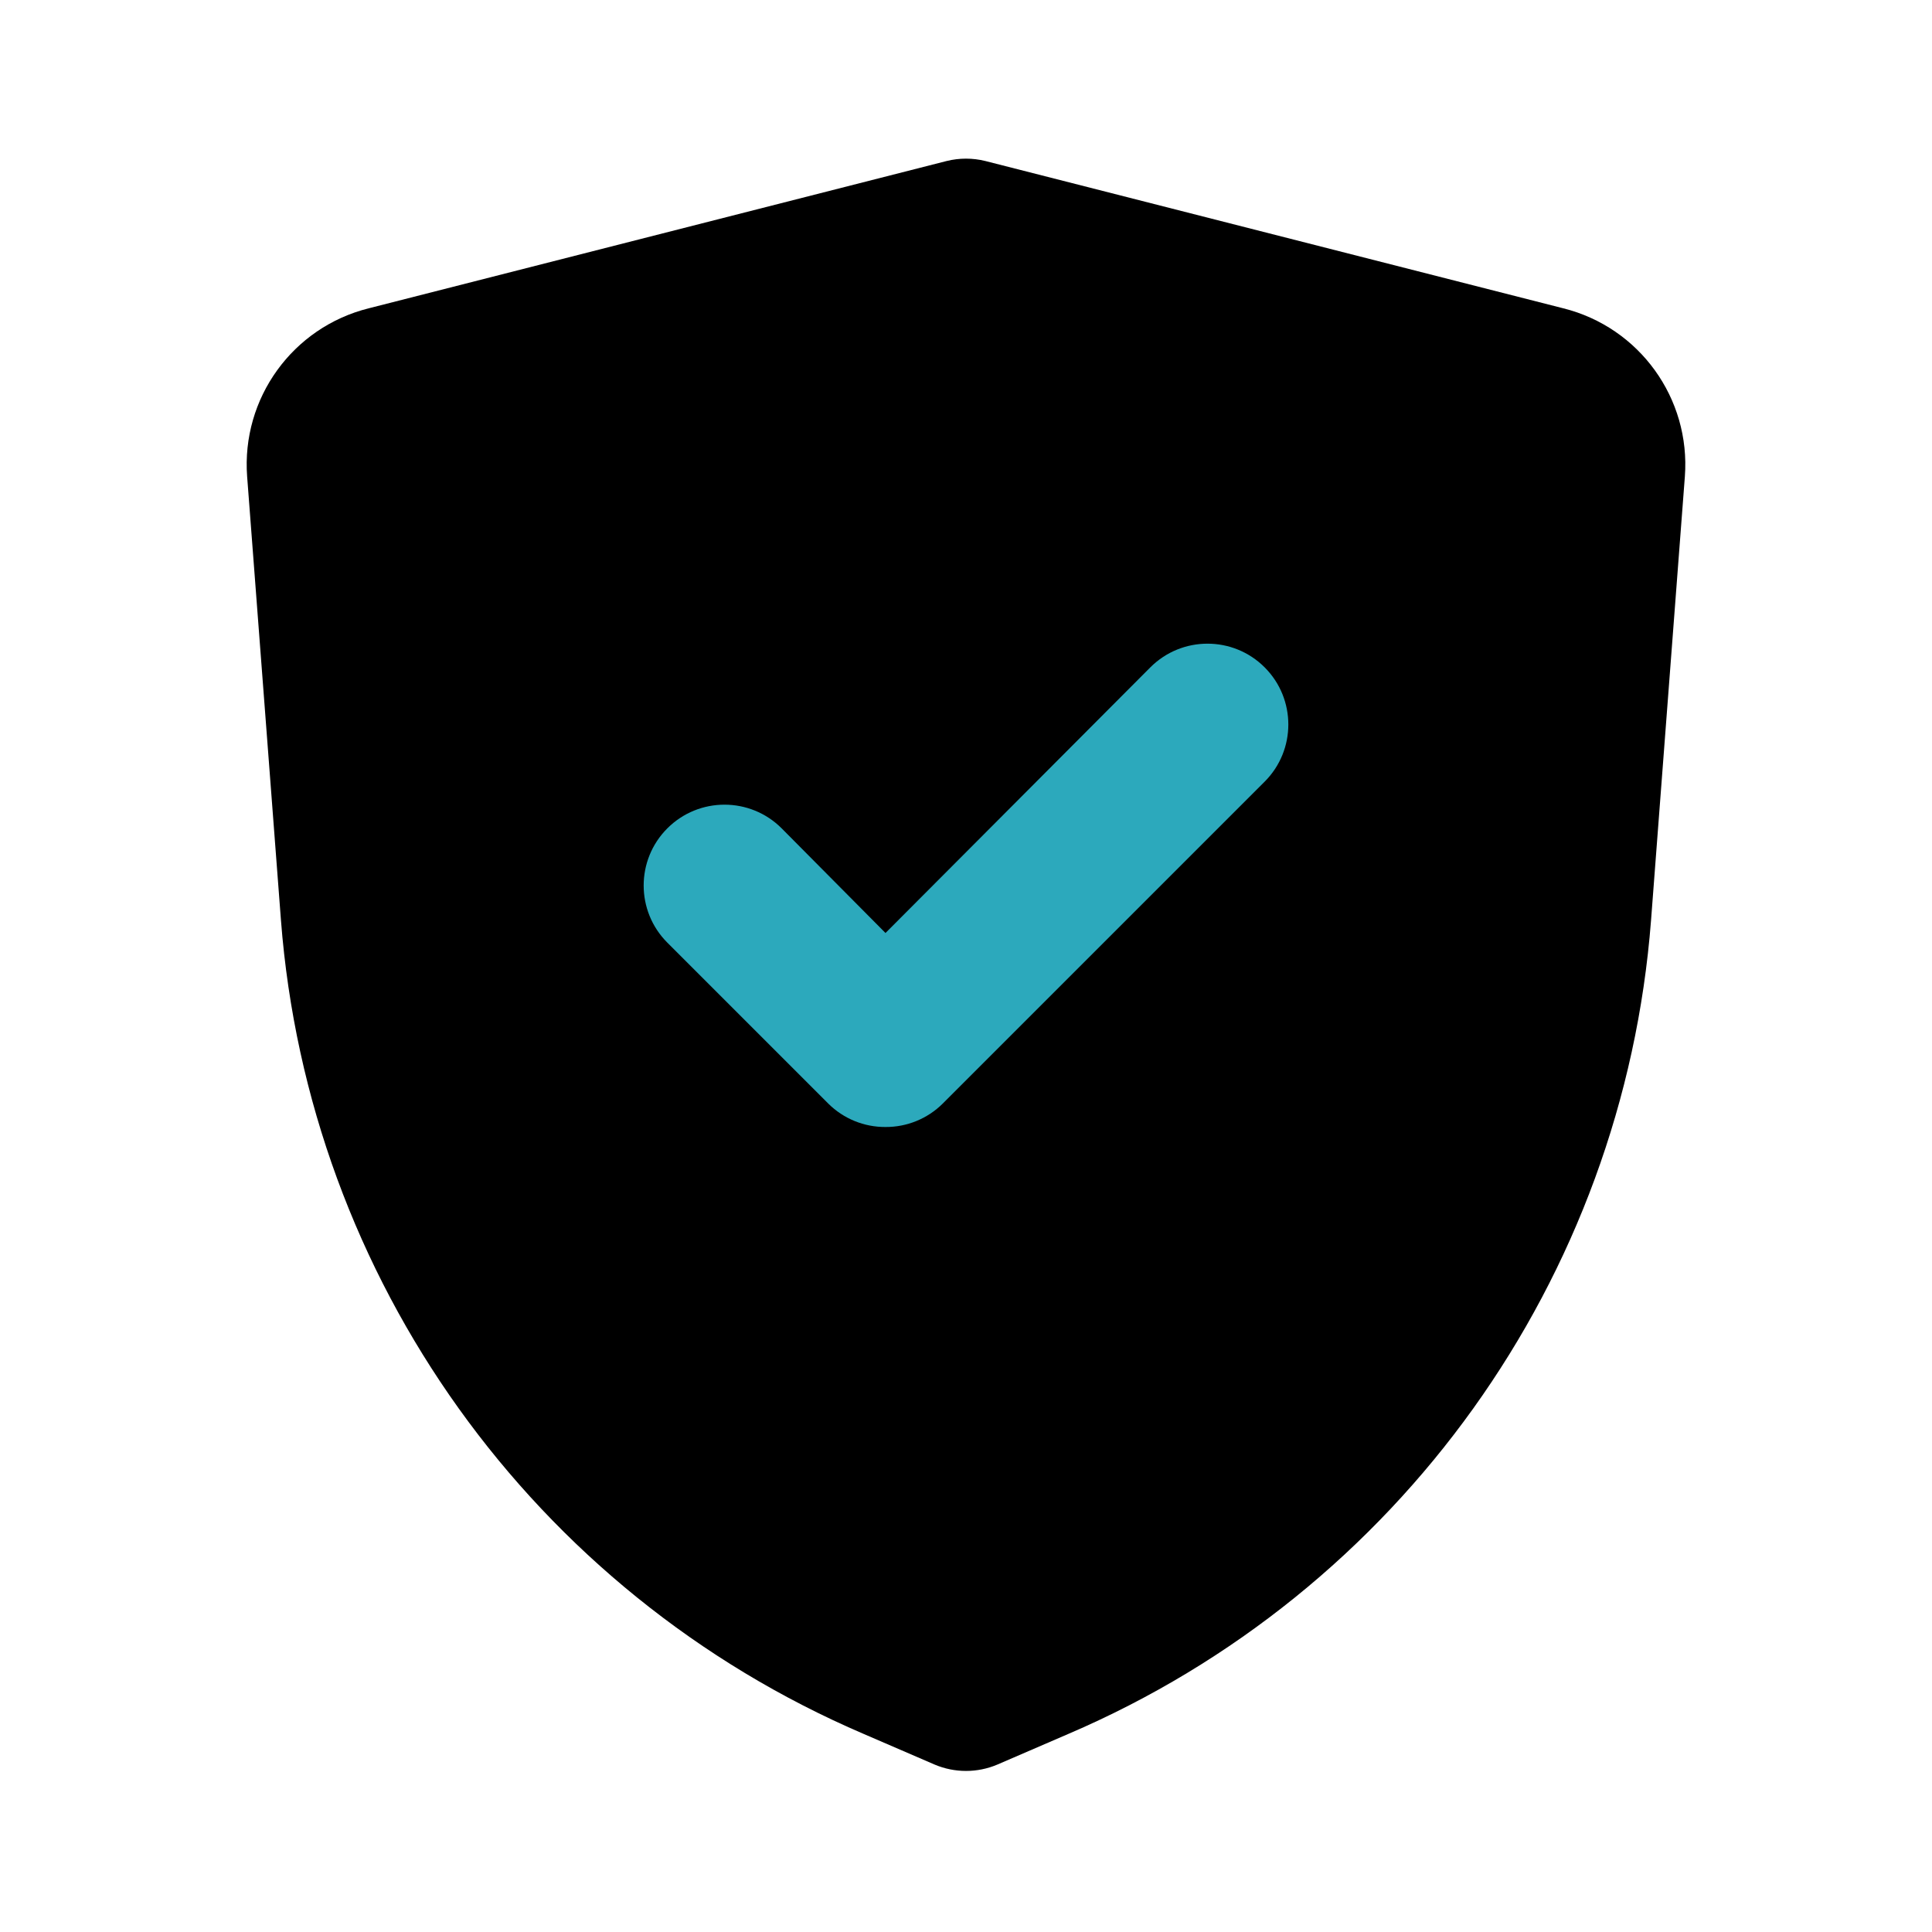
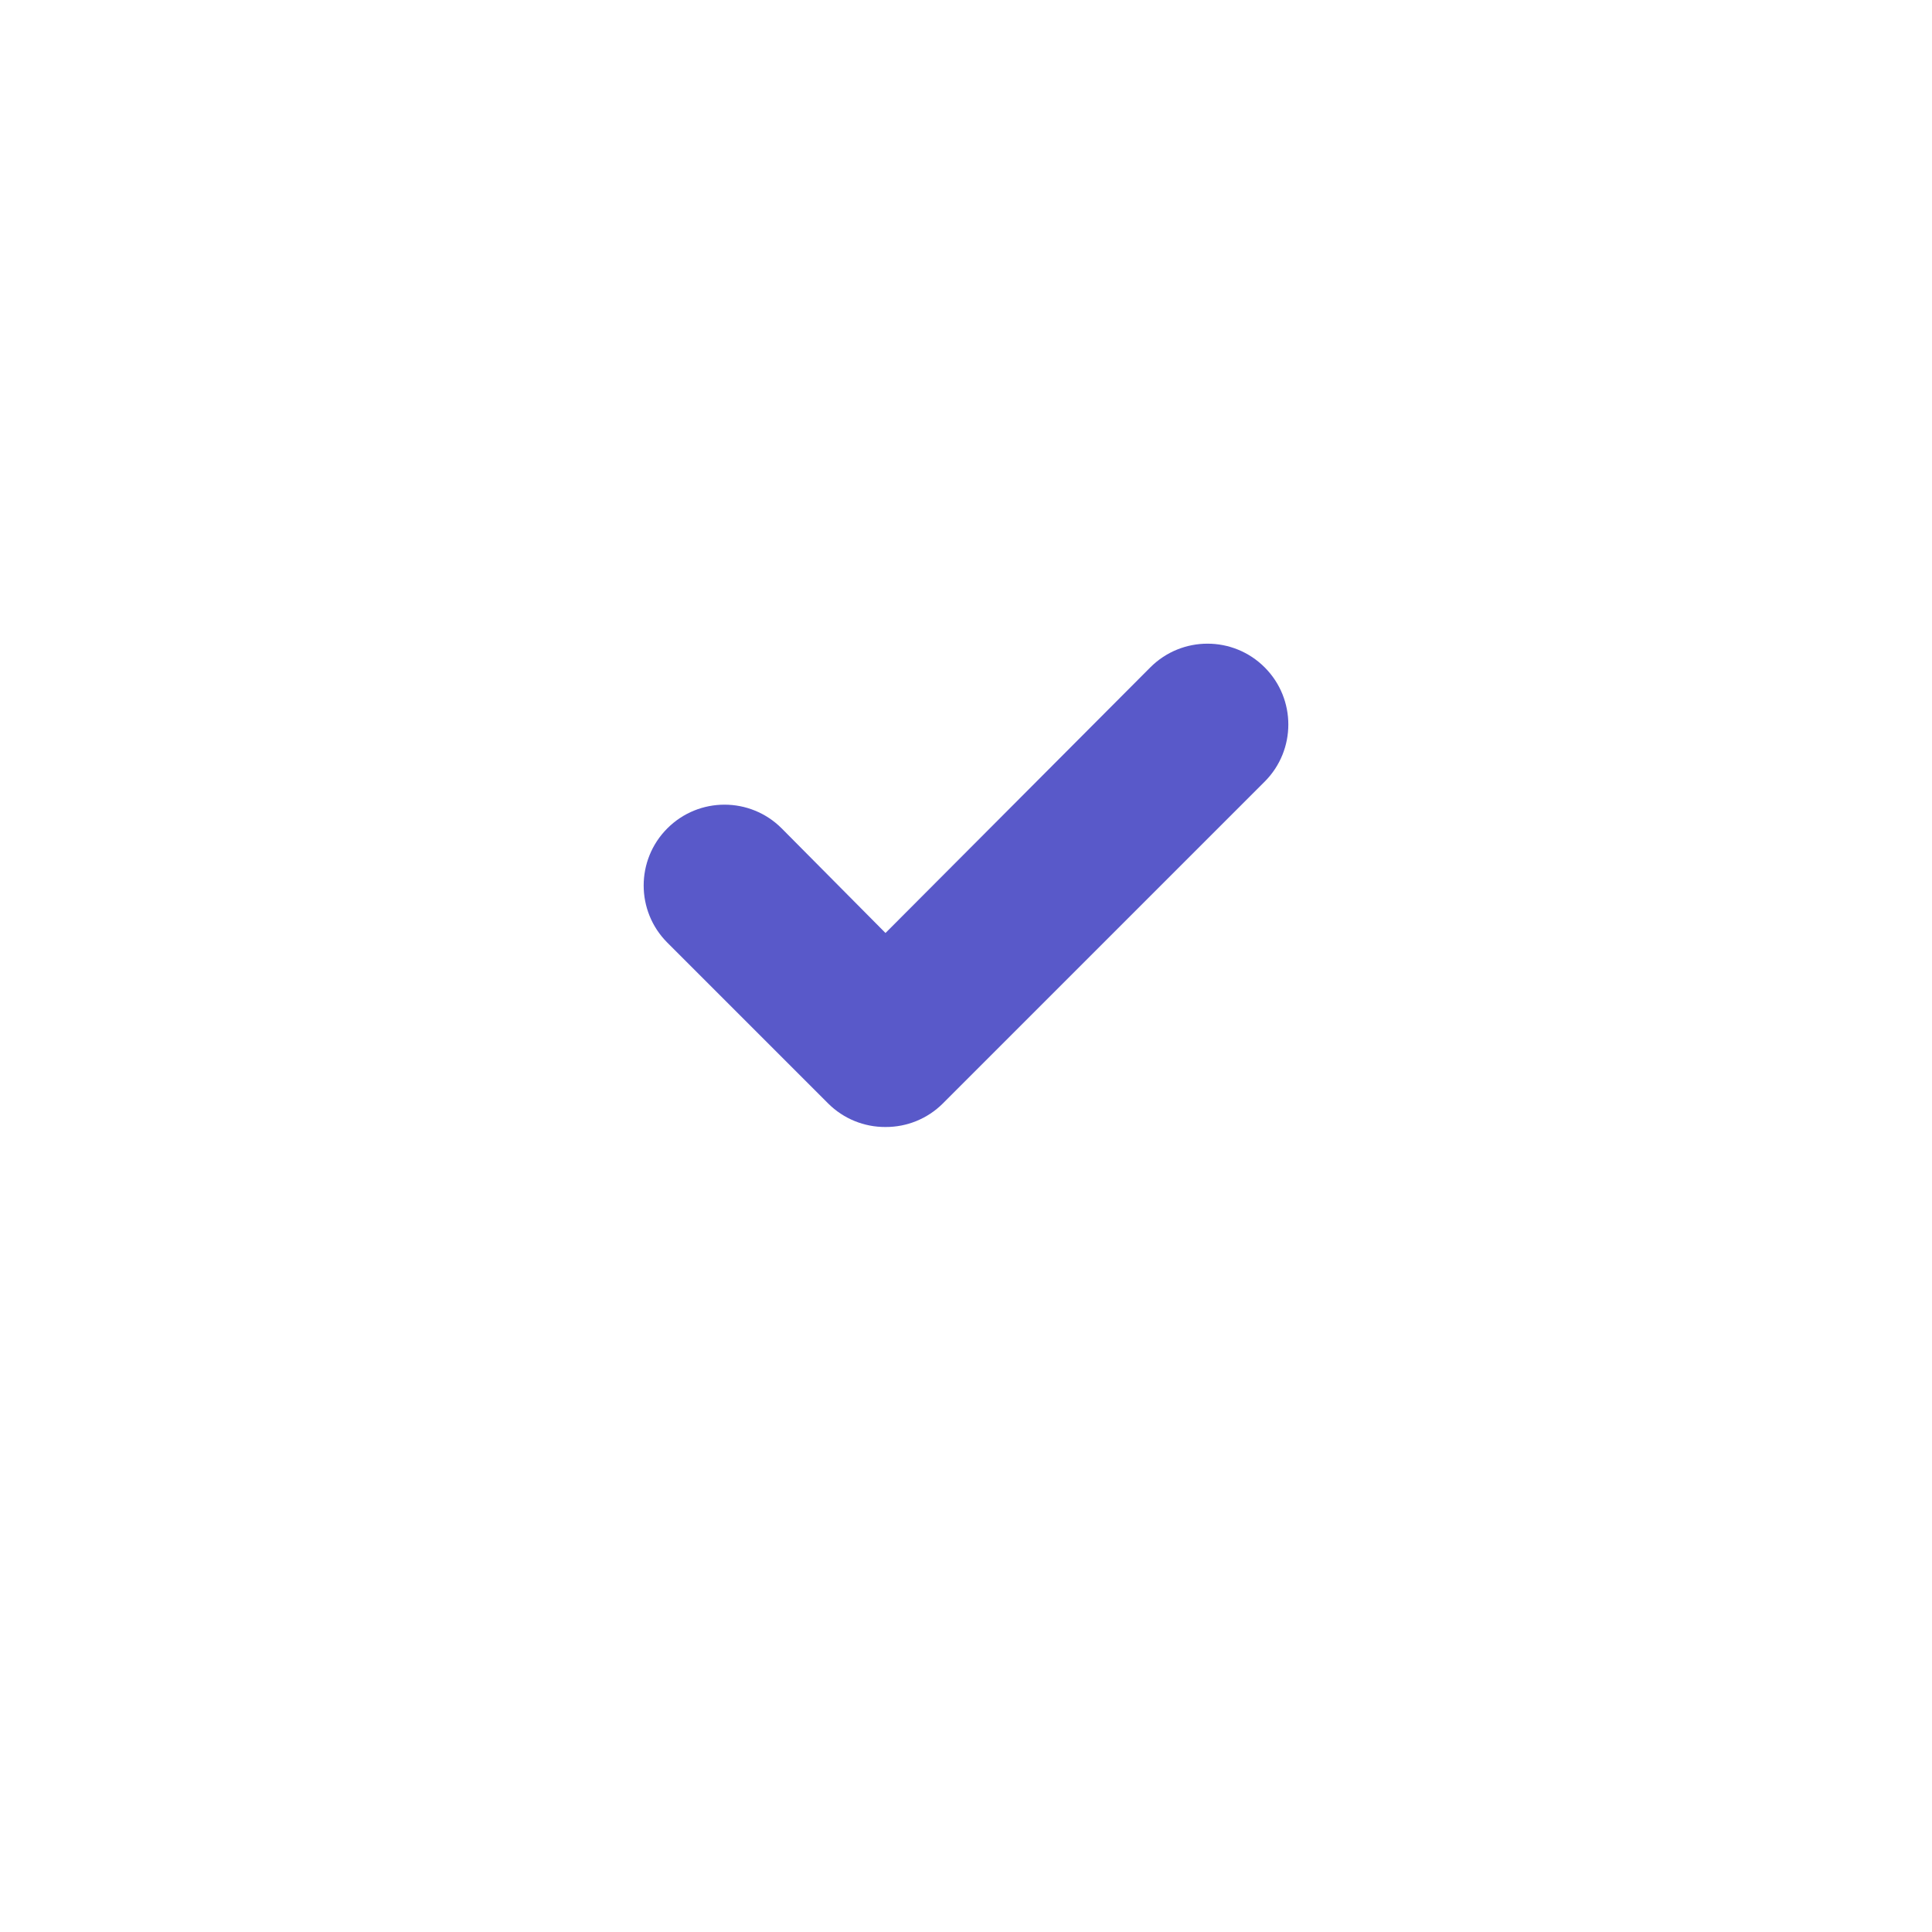
<svg xmlns="http://www.w3.org/2000/svg" fill="#000000" width="800px" height="800px" viewBox="0 0 24 24" id="secure" data-name="Flat Color" class="icon flat-color">
-   <path id="primary" d="M19.42,3.83,12.24,2a1,1,0,0,0-.48,0L4.58,3.83A2,2,0,0,0,3.07,5.92l.42,5.51a12,12,0,0,0,7.24,10.11l.88.38a1,1,0,0,0,.78,0l.88-.38a12,12,0,0,0,7.24-10.11l.42-5.51A2,2,0,0,0,19.42,3.83Z" style="fill: rgb(0, 0, 0);" />
-   <path id="secondary" d="M11,14a1,1,0,0,1-.71-.29l-2-2a1,1,0,0,1,1.42-1.42L11,11.59l3.29-3.3a1,1,0,0,1,1.42,1.42l-4,4A1,1,0,0,1,11,14Z" style="fill: rgb(44, 169, 188);" />
+   <path id="primary" d="M19.42,3.83,12.24,2a1,1,0,0,0-.48,0L4.58,3.83A2,2,0,0,0,3.07,5.92l.42,5.51a12,12,0,0,0,7.24,10.11l.88.38a1,1,0,0,0,.78,0l.88-.38a12,12,0,0,0,7.24-10.11l.42-5.51A2,2,0,0,0,19.42,3.83Z" style="fill: rgb(255, 255, 255);" />
+   <path id="secondary" d="M11,14a1,1,0,0,1-.71-.29l-2-2a1,1,0,0,1,1.42-1.42L11,11.59l3.29-3.3a1,1,0,0,1,1.42,1.42l-4,4A1,1,0,0,1,11,14Z" style="fill: rgb(89, 89, 201);" />
</svg>
